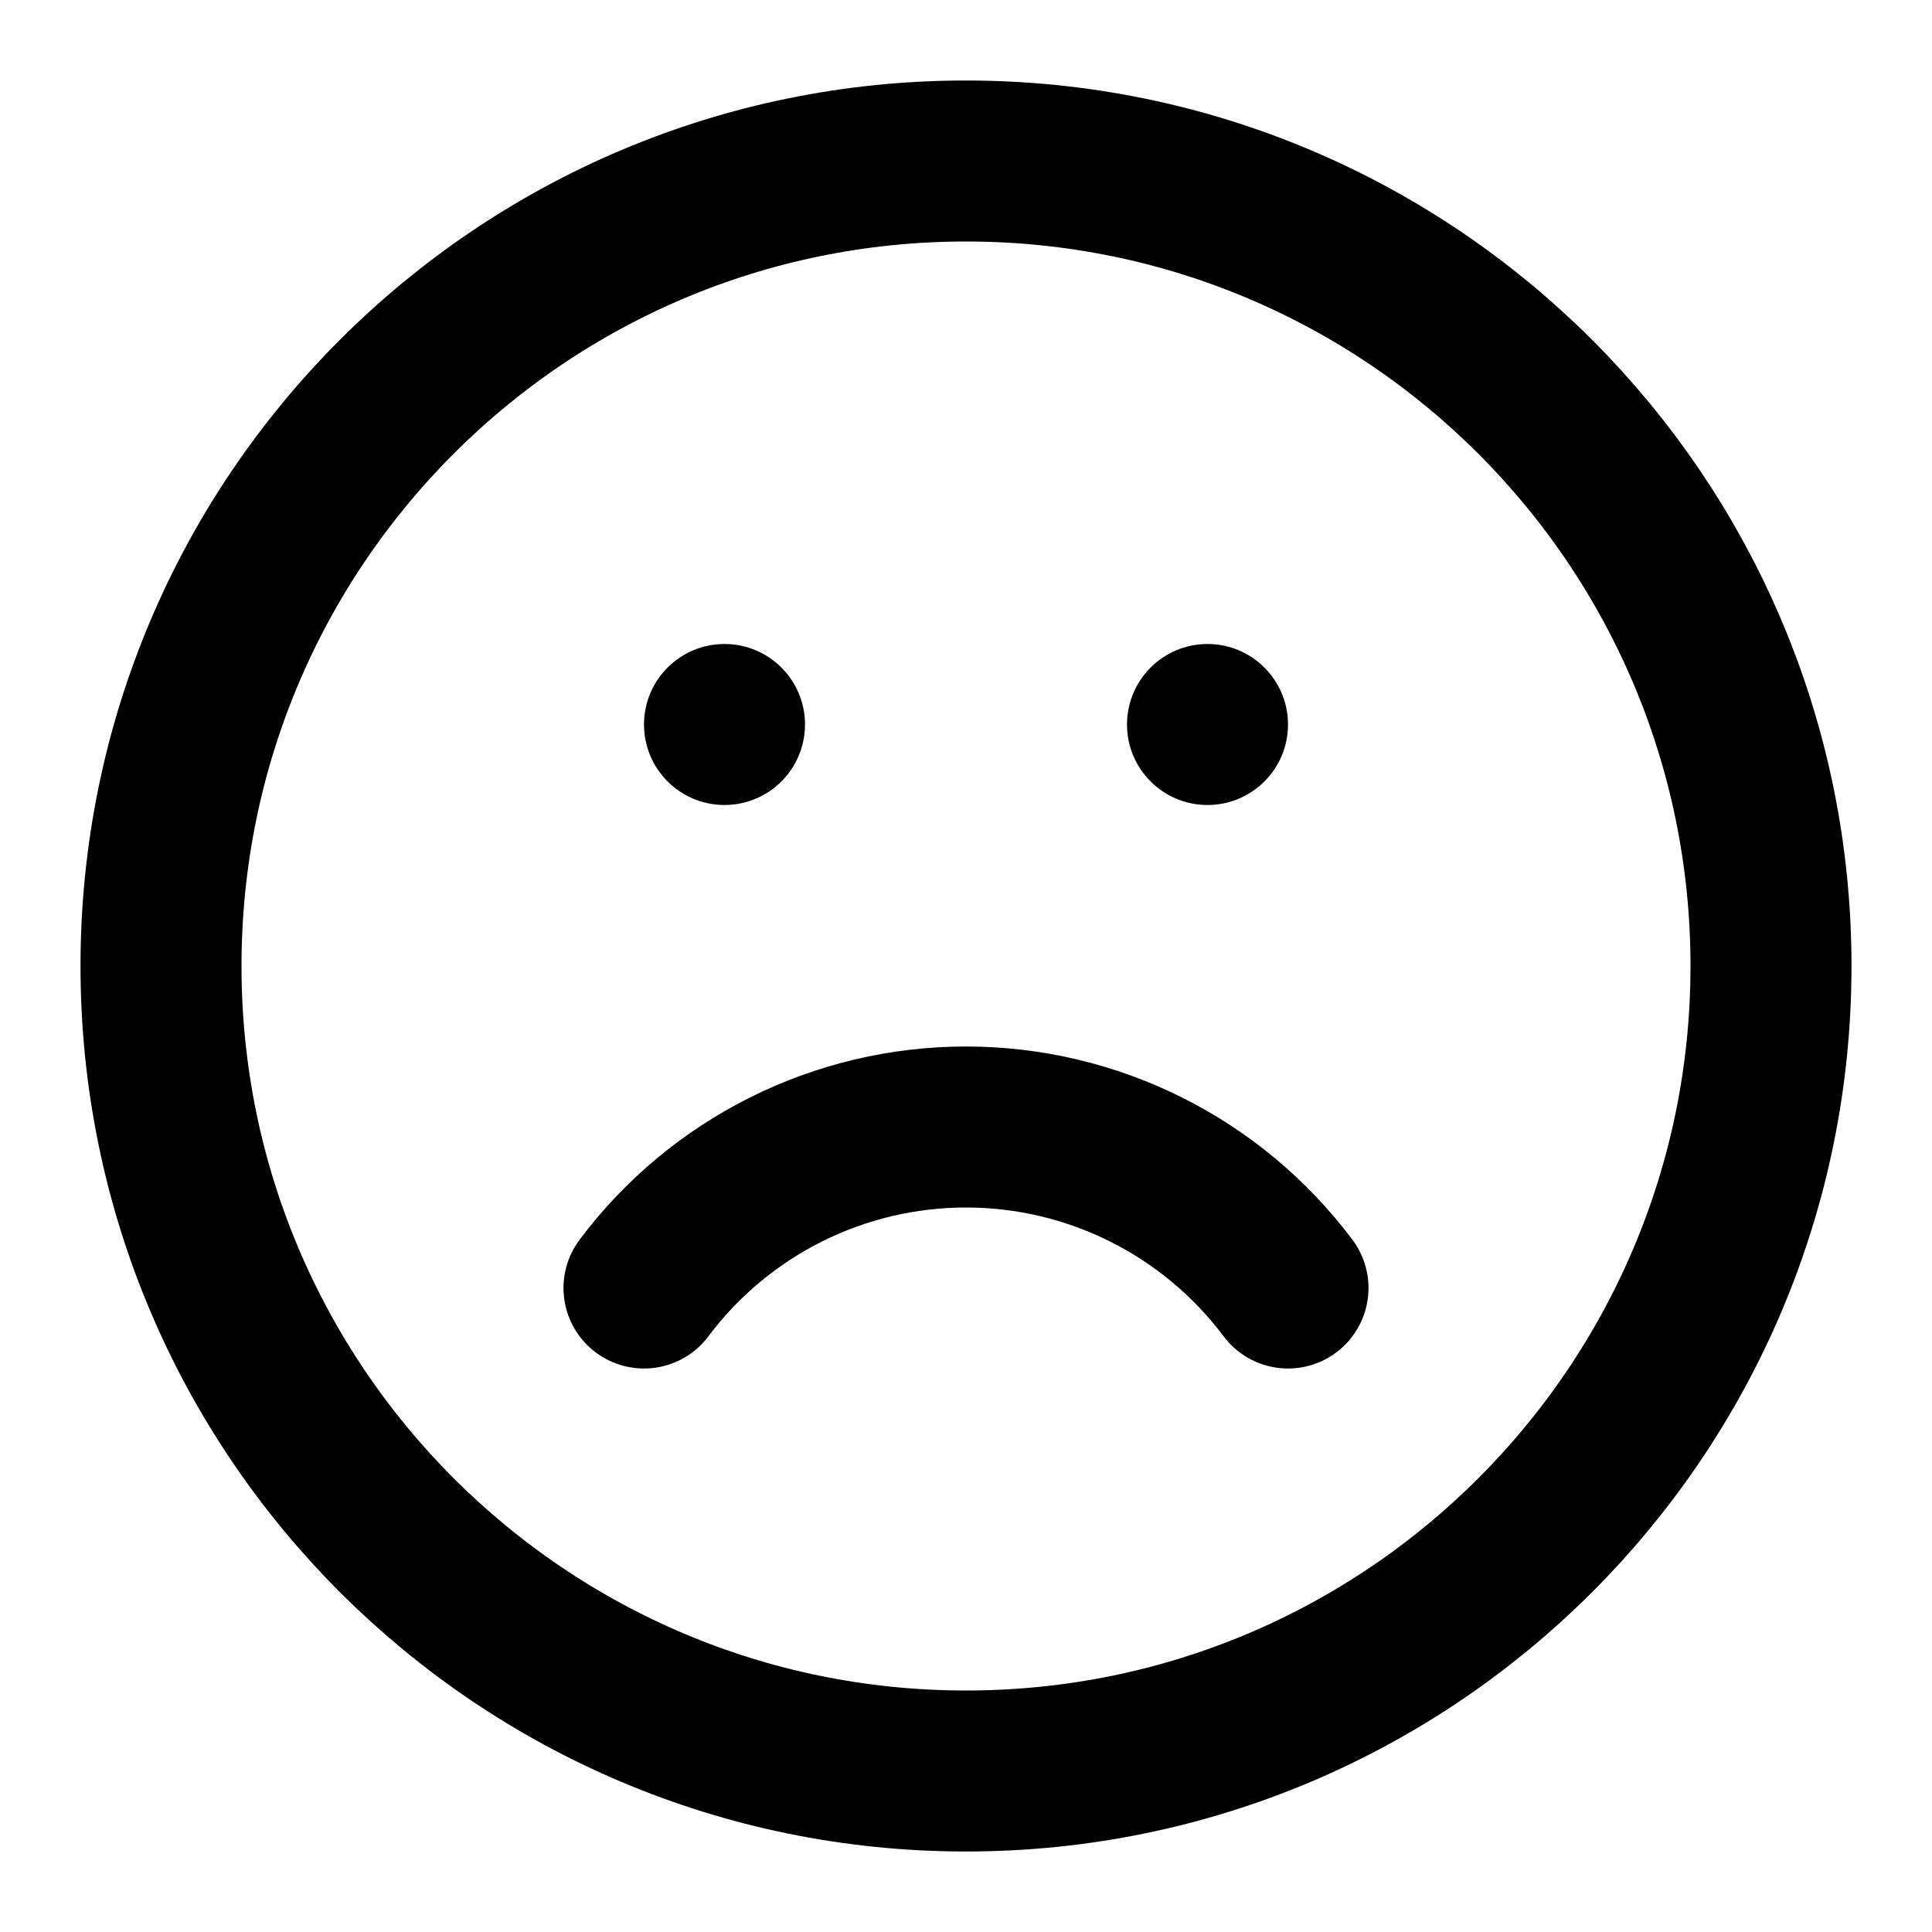
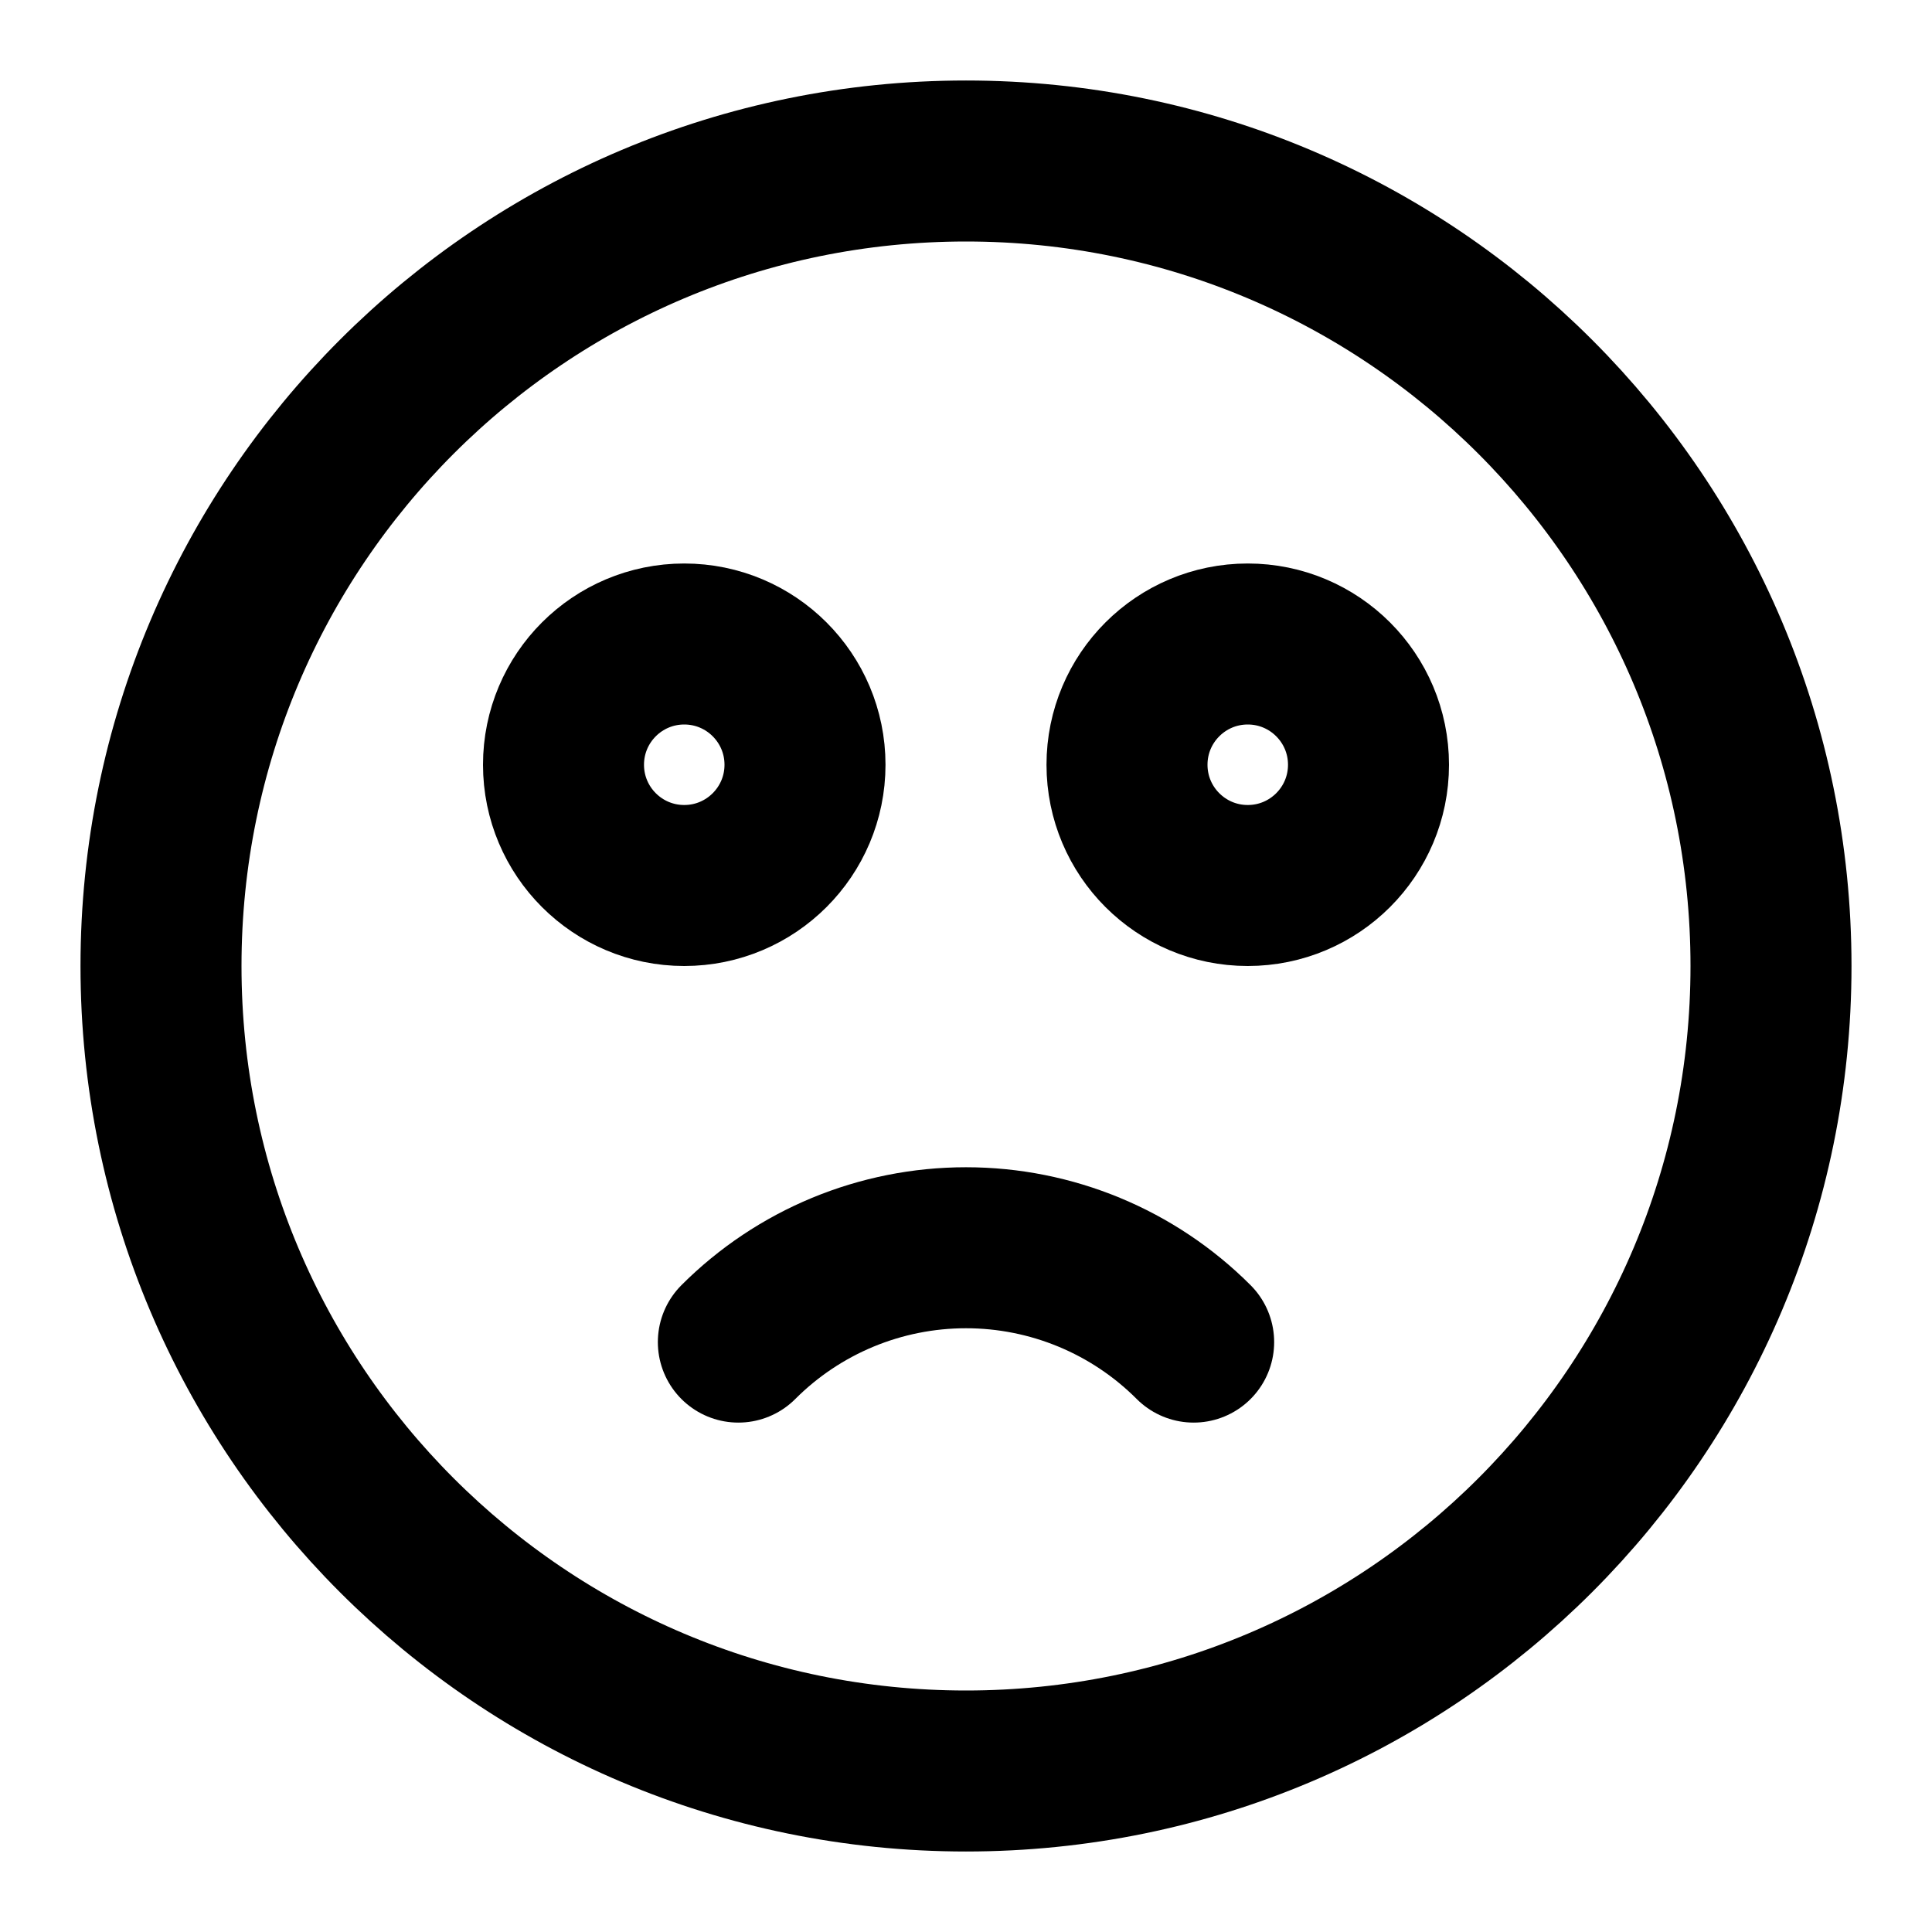
<svg xmlns="http://www.w3.org/2000/svg" viewBox="0 0 24 24" width="24" height="24" fill="none" stroke="currentColor" stroke-width="2" stroke-linecap="round" stroke-linejoin="round">
  <circle cx="12" cy="12" r="10" />
-   <circle cx="9" cy="9" r="1" fill="currentColor" stroke="none" />
-   <circle cx="15" cy="9" r="1" fill="currentColor" stroke="none" />
-   <path d="M8 16C8.944 14.741 10.426 14 12 14C13.574 14 15.056 14.741 16 16" />
+   <circle cx="8.5" cy="9.5" r="1.5" />
+   <circle cx="15.5" cy="9.5" r="1.5" />
+   <path d="M9.172 16.672C9.922 15.921 10.939 15.5 12 15.5C13.061 15.5 14.078 15.921 14.828 16.672" />
</svg>
